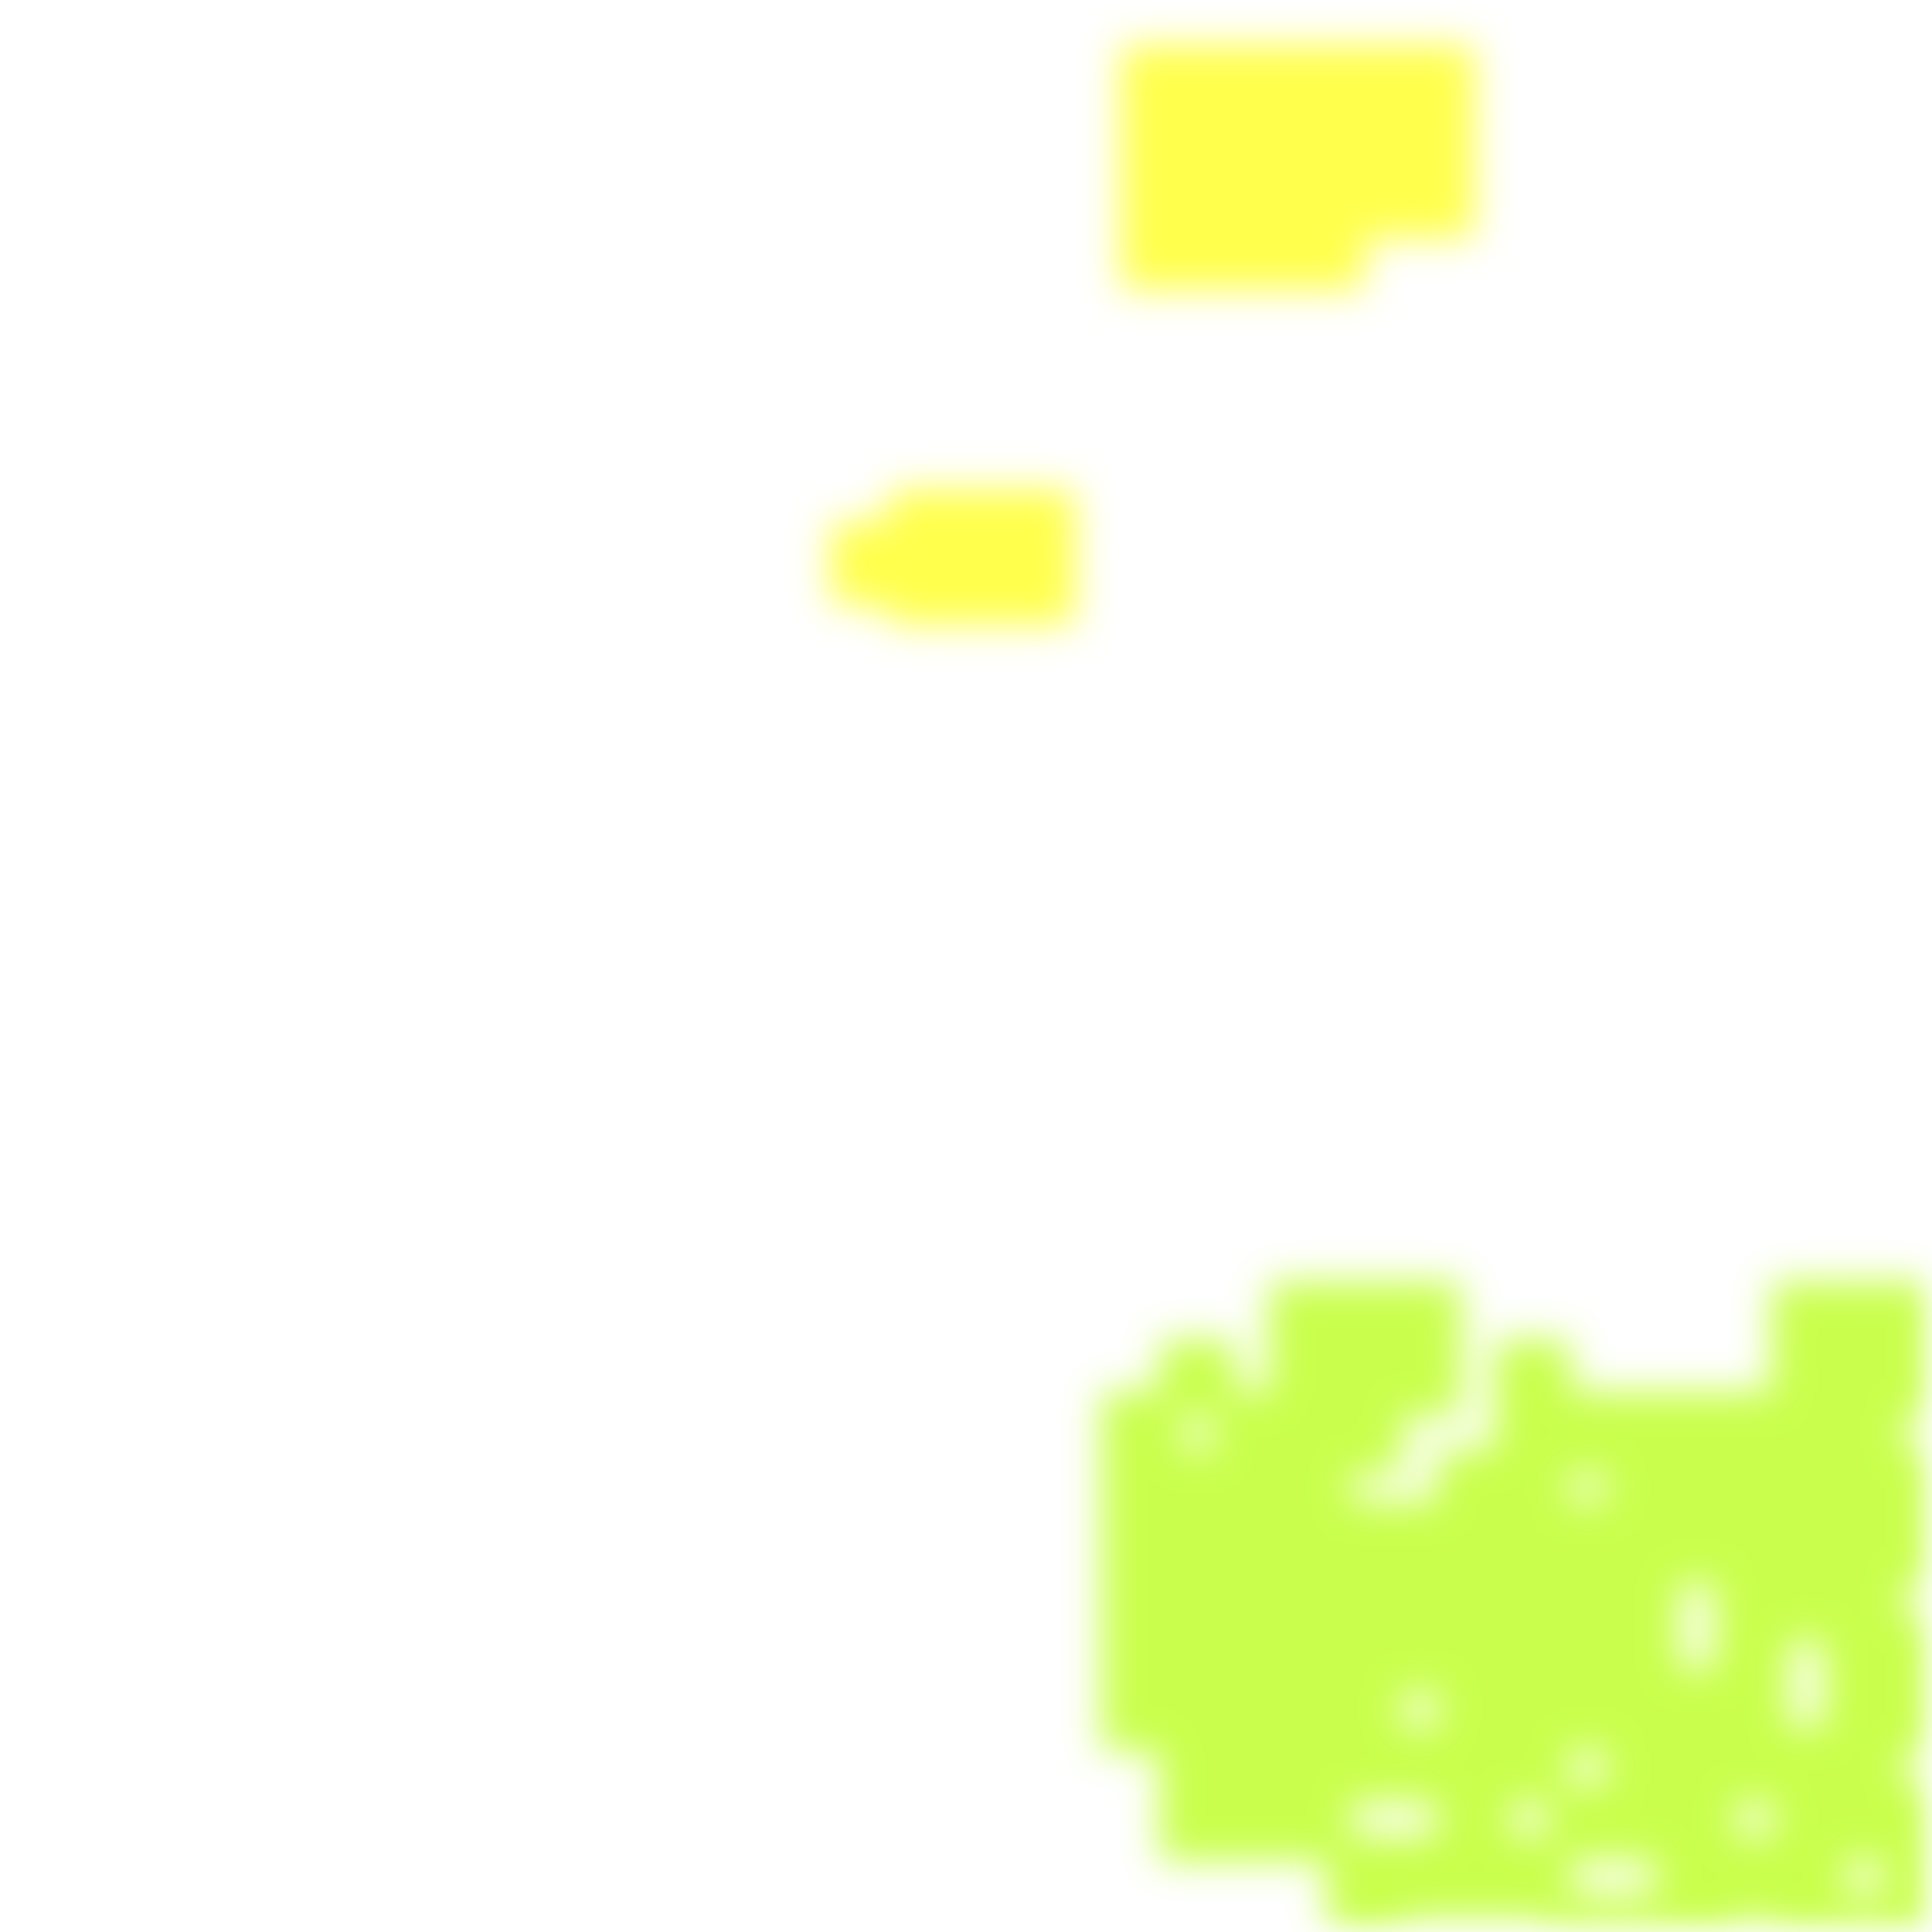
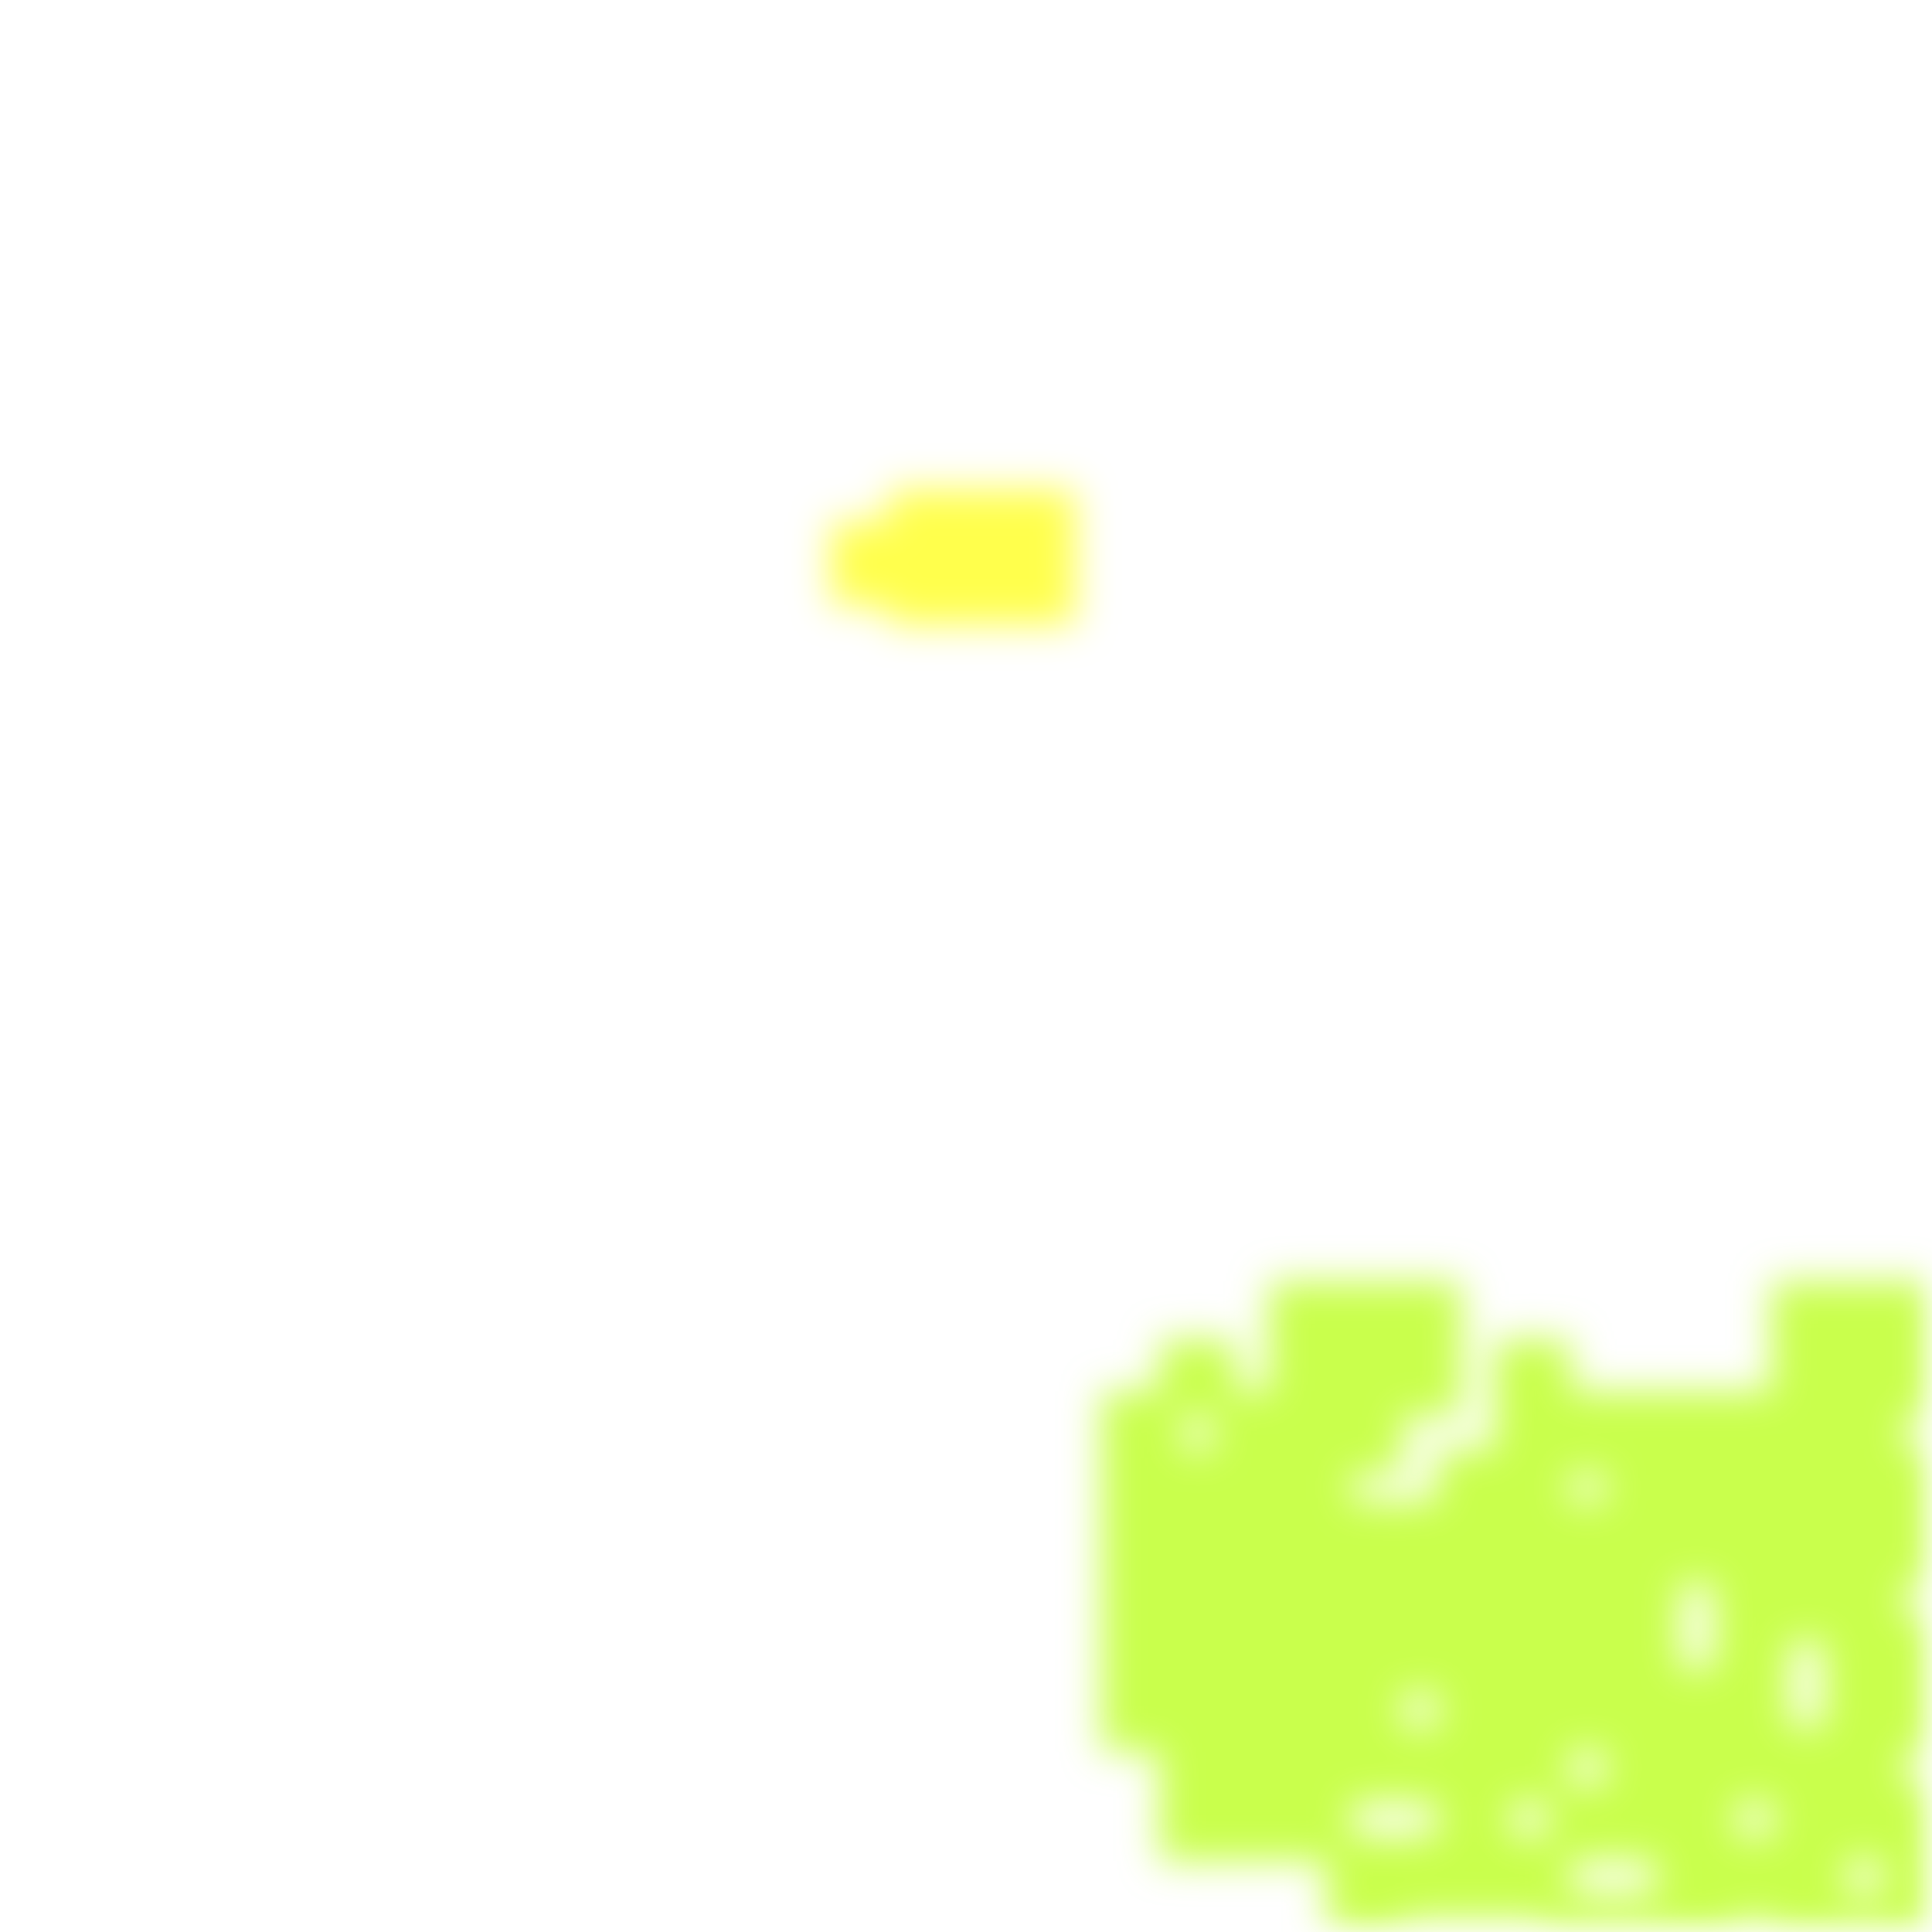
<svg xmlns="http://www.w3.org/2000/svg" width="300" height="300" viewBox="0 0 300 300" class="creatureMap" style="position:absolute;">
  <defs>
    <filter id="blur" x="-30%" y="-30%" width="160%" height="160%">
      <feGaussianBlur stdDeviation="3" />
    </filter>
    <pattern id="pattern-untameable" width="10" height="10" patternTransform="rotate(135)" patternUnits="userSpaceOnUse">
      <rect width="4" height="10" fill="black" />
    </pattern>
    <filter id="groupStroke">
      <feFlood result="outsideColor" flood-color="black" />
      <feMorphology in="SourceAlpha" operator="dilate" radius="2" />
      <feComposite result="strokeoutline1" in="outsideColor" operator="in" />
      <feComposite result="strokeoutline2" in="strokeoutline1" in2="SourceAlpha" operator="out" />
      <feGaussianBlur in="strokeoutline2" result="strokeblur" stdDeviation="1" />
    </filter>
    <style>
            .spawningMap-very-common { fill: #0F0; }
            .spawningMap-common { fill: #B2FF00; }
            .spawningMap-uncommon { fill: #FF0; }
            .spawningMap-very-uncommon { fill: #FC0; }
            .spawningMap-rare { fill: #F60; }
            .spawningMap-very-rare { fill: #F00; }
            .spawning-map-point { stroke:black; stroke-width:1; }
        </style>
  </defs>
  <g filter="url(#blur)" opacity="0.7">
    <g class="spawningMap-uncommon">
      <rect x="138" y="76" width="12" height="12" />
      <rect x="138" y="85" width="12" height="12" />
      <rect x="146" y="76" width="13" height="12" />
      <rect x="146" y="85" width="13" height="12" />
      <rect x="129" y="81" width="12" height="13" />
-       <rect x="174" y="7" width="12" height="13" />
-       <rect x="174" y="16" width="12" height="12" />
-       <rect x="174" y="24" width="12" height="13" />
-       <rect x="174" y="33" width="12" height="12" />
-       <rect x="182" y="7" width="13" height="13" />
-       <rect x="182" y="16" width="13" height="12" />
-       <rect x="182" y="24" width="13" height="13" />
-       <rect x="182" y="33" width="13" height="12" />
-       <rect x="191" y="7" width="12" height="13" />
-       <rect x="191" y="16" width="12" height="12" />
-       <rect x="191" y="24" width="12" height="13" />
-       <rect x="199" y="7" width="13" height="13" />
-       <rect x="199" y="16" width="13" height="12" />
-       <rect x="199" y="24" width="13" height="13" />
-       <rect x="191" y="33" width="12" height="12" />
-       <rect x="199" y="33" width="13" height="12" />
-       <rect x="208" y="7" width="12" height="13" />
-       <rect x="208" y="16" width="12" height="12" />
-       <rect x="208" y="24" width="12" height="13" />
-       <rect x="216" y="7" width="13" height="13" />
-       <rect x="216" y="16" width="13" height="12" />
-       <rect x="216" y="24" width="13" height="13" />
      <rect x="155" y="76" width="12" height="12" />
      <rect x="155" y="85" width="12" height="12" />
    </g>
    <g class="spawningMap-common">
      <rect x="275" y="233" width="12" height="13" />
      <rect x="275" y="216" width="12" height="13" />
      <rect x="266" y="268" width="12" height="12" />
      <rect x="266" y="251" width="12" height="12" />
      <rect x="266" y="259" width="12" height="13" />
      <rect x="266" y="242" width="12" height="13" />
      <rect x="266" y="225" width="12" height="12" />
      <rect x="266" y="233" width="12" height="13" />
      <rect x="266" y="216" width="12" height="13" />
      <rect x="257" y="268" width="13" height="12" />
      <rect x="257" y="259" width="13" height="13" />
      <rect x="257" y="225" width="13" height="12" />
      <rect x="257" y="233" width="13" height="13" />
      <rect x="257" y="216" width="13" height="13" />
      <rect x="249" y="268" width="12" height="12" />
      <rect x="249" y="251" width="12" height="12" />
      <rect x="249" y="259" width="12" height="13" />
      <rect x="249" y="242" width="12" height="13" />
      <rect x="249" y="225" width="12" height="12" />
      <rect x="249" y="233" width="12" height="13" />
      <rect x="249" y="216" width="12" height="13" />
      <rect x="240" y="251" width="13" height="12" />
      <rect x="240" y="259" width="13" height="13" />
      <rect x="240" y="242" width="13" height="13" />
      <rect x="240" y="233" width="13" height="13" />
      <rect x="240" y="216" width="13" height="13" />
      <rect x="232" y="268" width="12" height="12" />
      <rect x="232" y="251" width="12" height="12" />
      <rect x="232" y="259" width="12" height="13" />
      <rect x="232" y="242" width="12" height="13" />
      <rect x="232" y="225" width="12" height="12" />
      <rect x="232" y="233" width="12" height="13" />
      <rect x="223" y="268" width="12" height="12" />
      <rect x="223" y="251" width="12" height="12" />
      <rect x="223" y="259" width="12" height="13" />
      <rect x="223" y="242" width="12" height="13" />
      <rect x="223" y="225" width="12" height="12" />
      <rect x="223" y="233" width="12" height="13" />
      <rect x="214" y="268" width="13" height="12" />
      <rect x="214" y="251" width="13" height="12" />
      <rect x="214" y="242" width="13" height="13" />
      <rect x="214" y="233" width="13" height="13" />
      <rect x="292" y="199" width="8" height="13" />
      <rect x="283" y="199" width="13" height="13" />
      <rect x="206" y="268" width="12" height="12" />
      <rect x="206" y="251" width="12" height="12" />
      <rect x="206" y="259" width="12" height="13" />
      <rect x="206" y="242" width="12" height="13" />
      <rect x="206" y="233" width="12" height="13" />
      <rect x="275" y="199" width="12" height="13" />
      <rect x="197" y="277" width="13" height="12" />
      <rect x="197" y="268" width="13" height="12" />
      <rect x="197" y="251" width="13" height="12" />
      <rect x="197" y="259" width="13" height="13" />
      <rect x="197" y="242" width="13" height="13" />
      <rect x="197" y="225" width="13" height="12" />
      <rect x="197" y="233" width="13" height="13" />
      <rect x="188" y="277" width="13" height="12" />
      <rect x="188" y="268" width="13" height="12" />
      <rect x="188" y="251" width="13" height="12" />
      <rect x="188" y="259" width="13" height="13" />
      <rect x="188" y="242" width="13" height="13" />
      <rect x="188" y="225" width="13" height="12" />
      <rect x="188" y="233" width="13" height="13" />
      <rect x="232" y="216" width="12" height="13" />
      <rect x="206" y="216" width="12" height="13" />
      <rect x="197" y="216" width="13" height="13" />
      <rect x="188" y="216" width="13" height="13" />
      <rect x="214" y="208" width="13" height="12" />
      <rect x="214" y="199" width="13" height="12" />
      <rect x="206" y="199" width="12" height="12" />
      <rect x="180" y="251" width="12" height="12" />
      <rect x="180" y="259" width="12" height="13" />
      <rect x="180" y="242" width="12" height="13" />
      <rect x="180" y="225" width="12" height="12" />
      <rect x="180" y="233" width="12" height="13" />
      <rect x="283" y="277" width="13" height="12" />
      <rect x="275" y="277" width="12" height="12" />
      <rect x="257" y="277" width="13" height="12" />
      <rect x="249" y="277" width="12" height="12" />
      <rect x="240" y="277" width="13" height="12" />
      <rect x="223" y="277" width="12" height="12" />
      <rect x="275" y="285" width="12" height="13" />
      <rect x="266" y="285" width="12" height="13" />
      <rect x="257" y="285" width="13" height="13" />
      <rect x="232" y="285" width="12" height="13" />
      <rect x="223" y="285" width="12" height="13" />
      <rect x="214" y="285" width="13" height="13" />
      <rect x="206" y="285" width="12" height="13" />
      <rect x="283" y="294" width="13" height="6" />
      <rect x="275" y="294" width="12" height="6" />
      <rect x="257" y="294" width="13" height="6" />
      <rect x="249" y="294" width="12" height="6" />
      <rect x="240" y="294" width="13" height="6" />
      <rect x="206" y="294" width="12" height="6" />
      <rect x="292" y="294" width="8" height="6" />
      <rect x="292" y="277" width="8" height="12" />
      <rect x="292" y="208" width="8" height="12" />
      <rect x="292" y="251" width="8" height="12" />
      <rect x="292" y="259" width="8" height="13" />
      <rect x="292" y="225" width="8" height="12" />
      <rect x="292" y="233" width="8" height="13" />
      <rect x="283" y="268" width="13" height="12" />
      <rect x="283" y="251" width="13" height="12" />
      <rect x="283" y="259" width="13" height="13" />
      <rect x="283" y="242" width="13" height="13" />
      <rect x="283" y="225" width="13" height="12" />
      <rect x="283" y="233" width="13" height="13" />
      <rect x="283" y="216" width="13" height="13" />
      <rect x="275" y="268" width="12" height="12" />
      <rect x="275" y="242" width="12" height="13" />
      <rect x="275" y="225" width="12" height="12" />
      <rect x="292" y="285" width="8" height="13" />
      <rect x="180" y="277" width="12" height="12" />
      <rect x="180" y="268" width="12" height="12" />
      <rect x="232" y="208" width="12" height="12" />
      <rect x="206" y="208" width="12" height="12" />
      <rect x="197" y="208" width="13" height="12" />
      <rect x="180" y="208" width="12" height="12" />
      <rect x="197" y="199" width="13" height="12" />
      <rect x="171" y="251" width="13" height="12" />
      <rect x="171" y="259" width="13" height="13" />
      <rect x="171" y="242" width="13" height="13" />
      <rect x="171" y="225" width="13" height="12" />
      <rect x="171" y="233" width="13" height="13" />
      <rect x="171" y="216" width="13" height="13" />
      <rect x="283" y="208" width="13" height="12" />
      <rect x="275" y="208" width="12" height="12" />
    </g>
  </g>
</svg>
